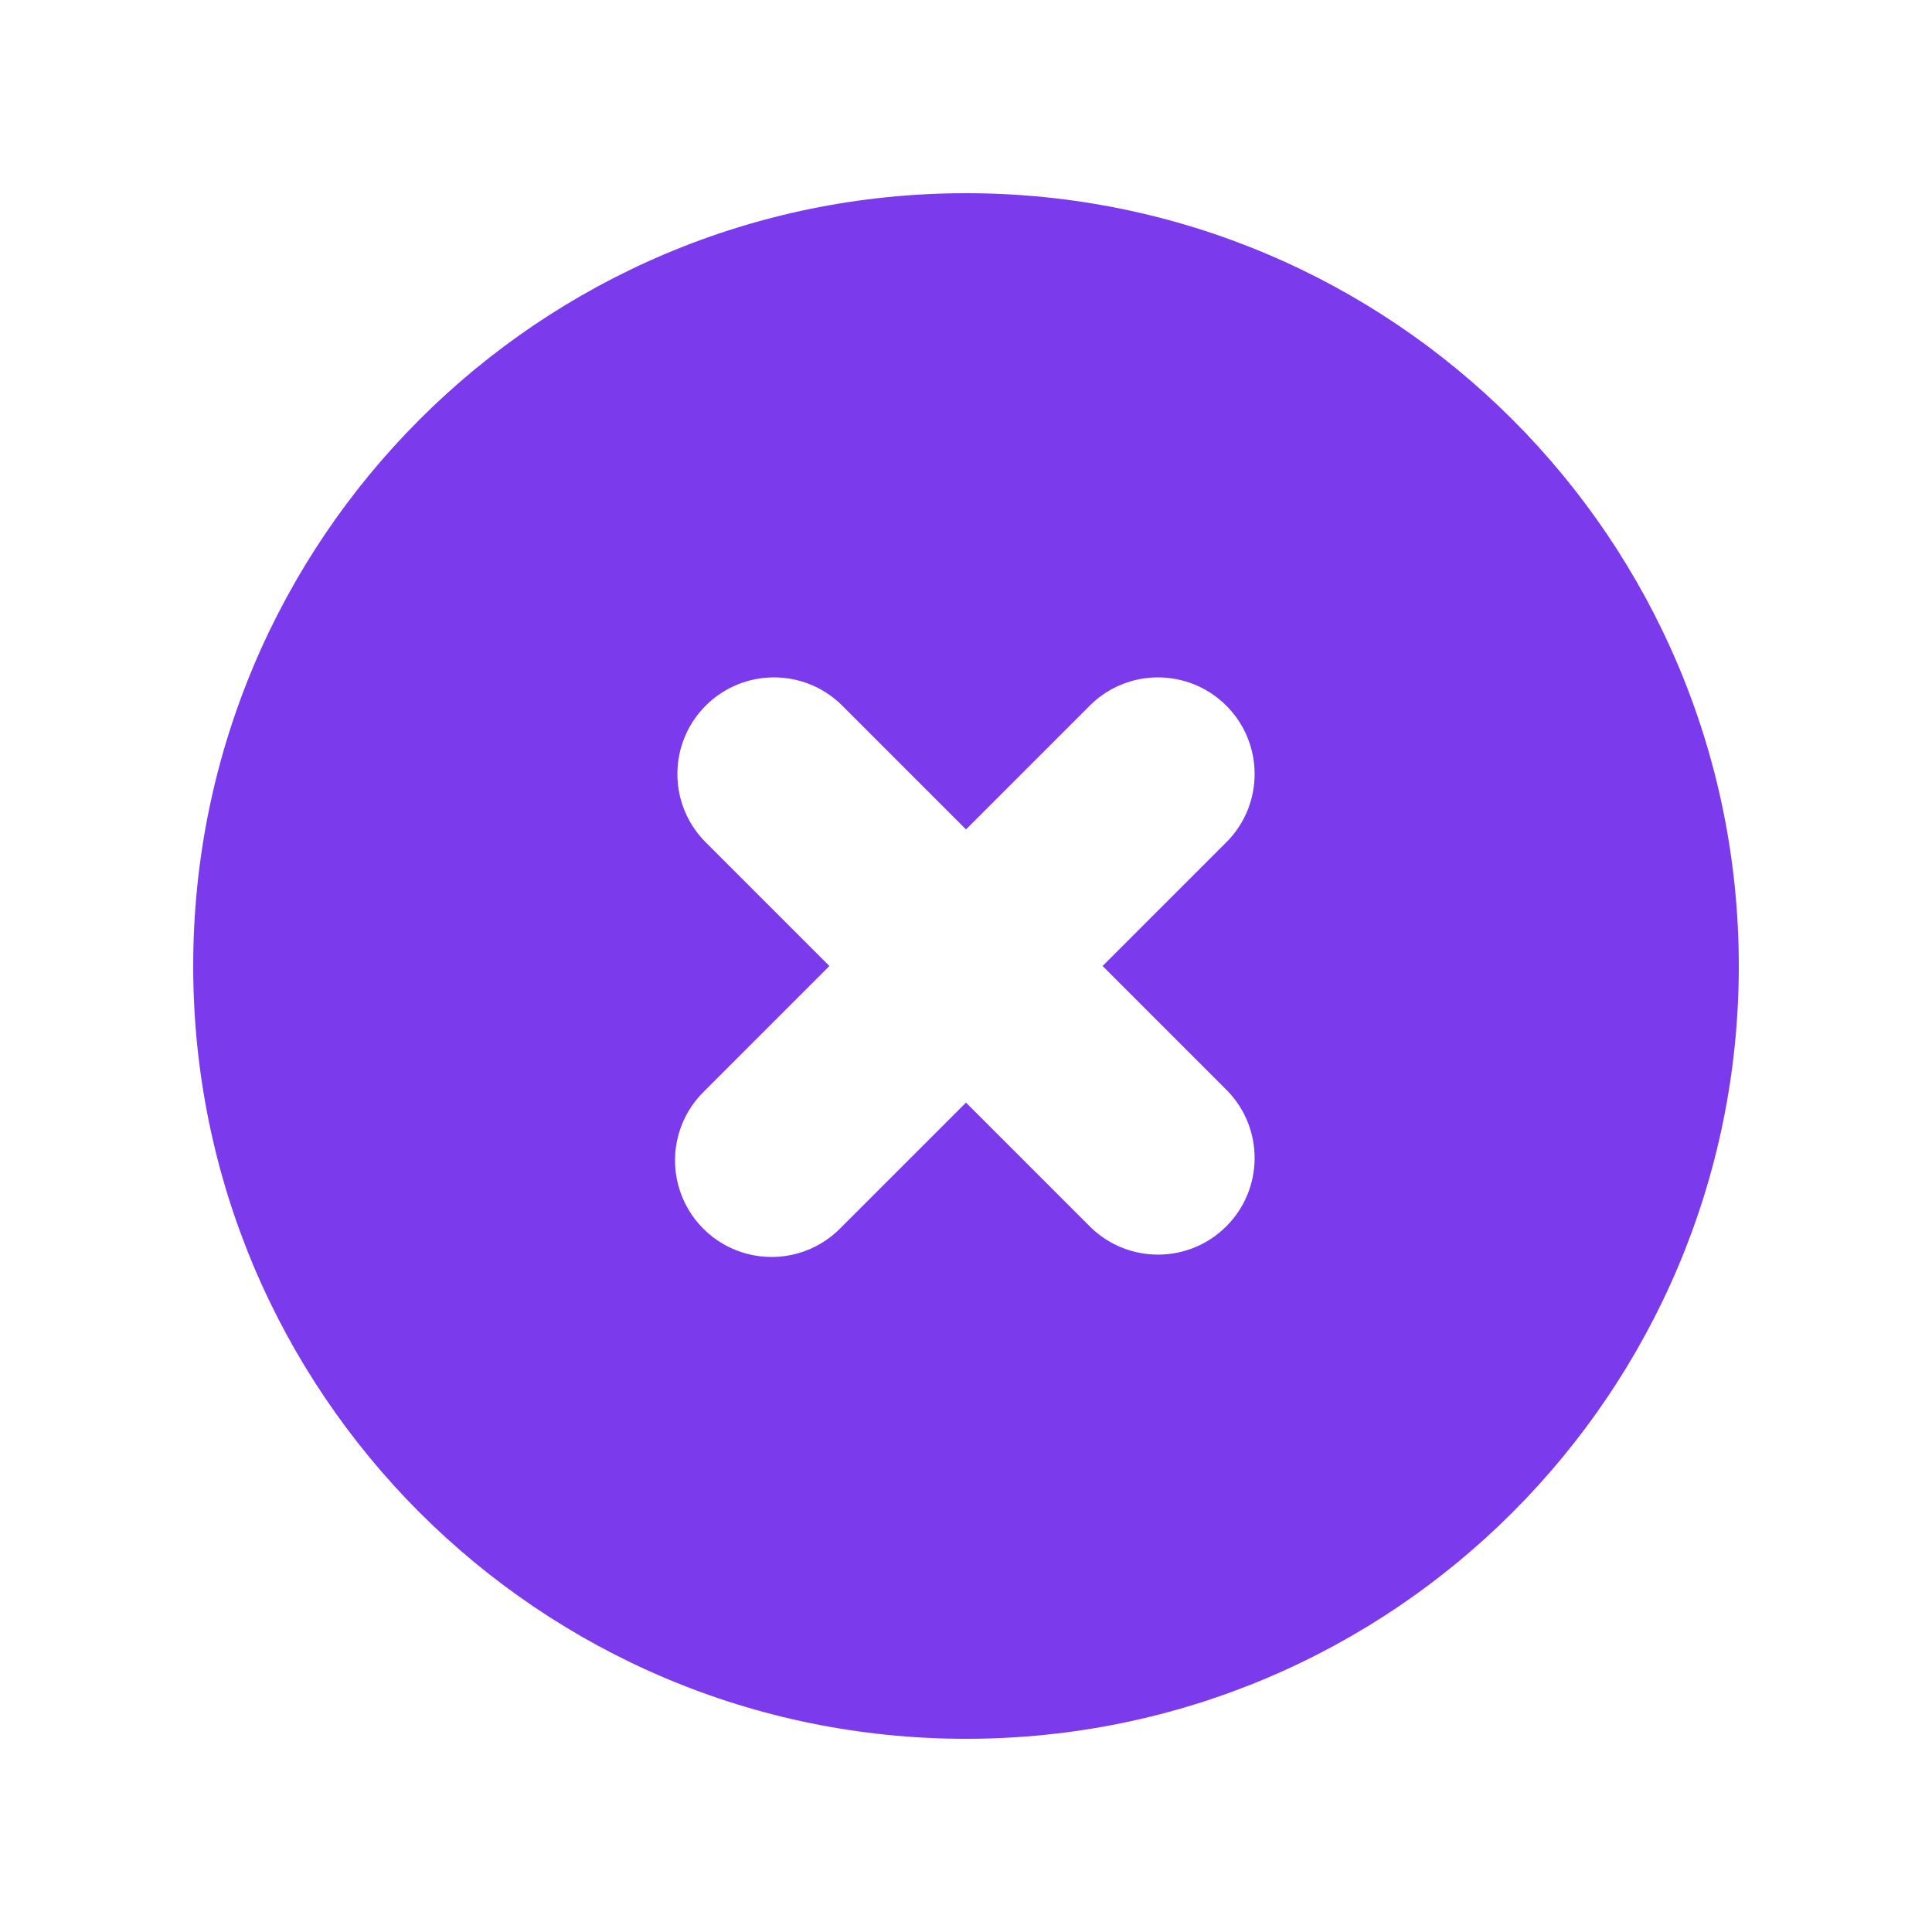
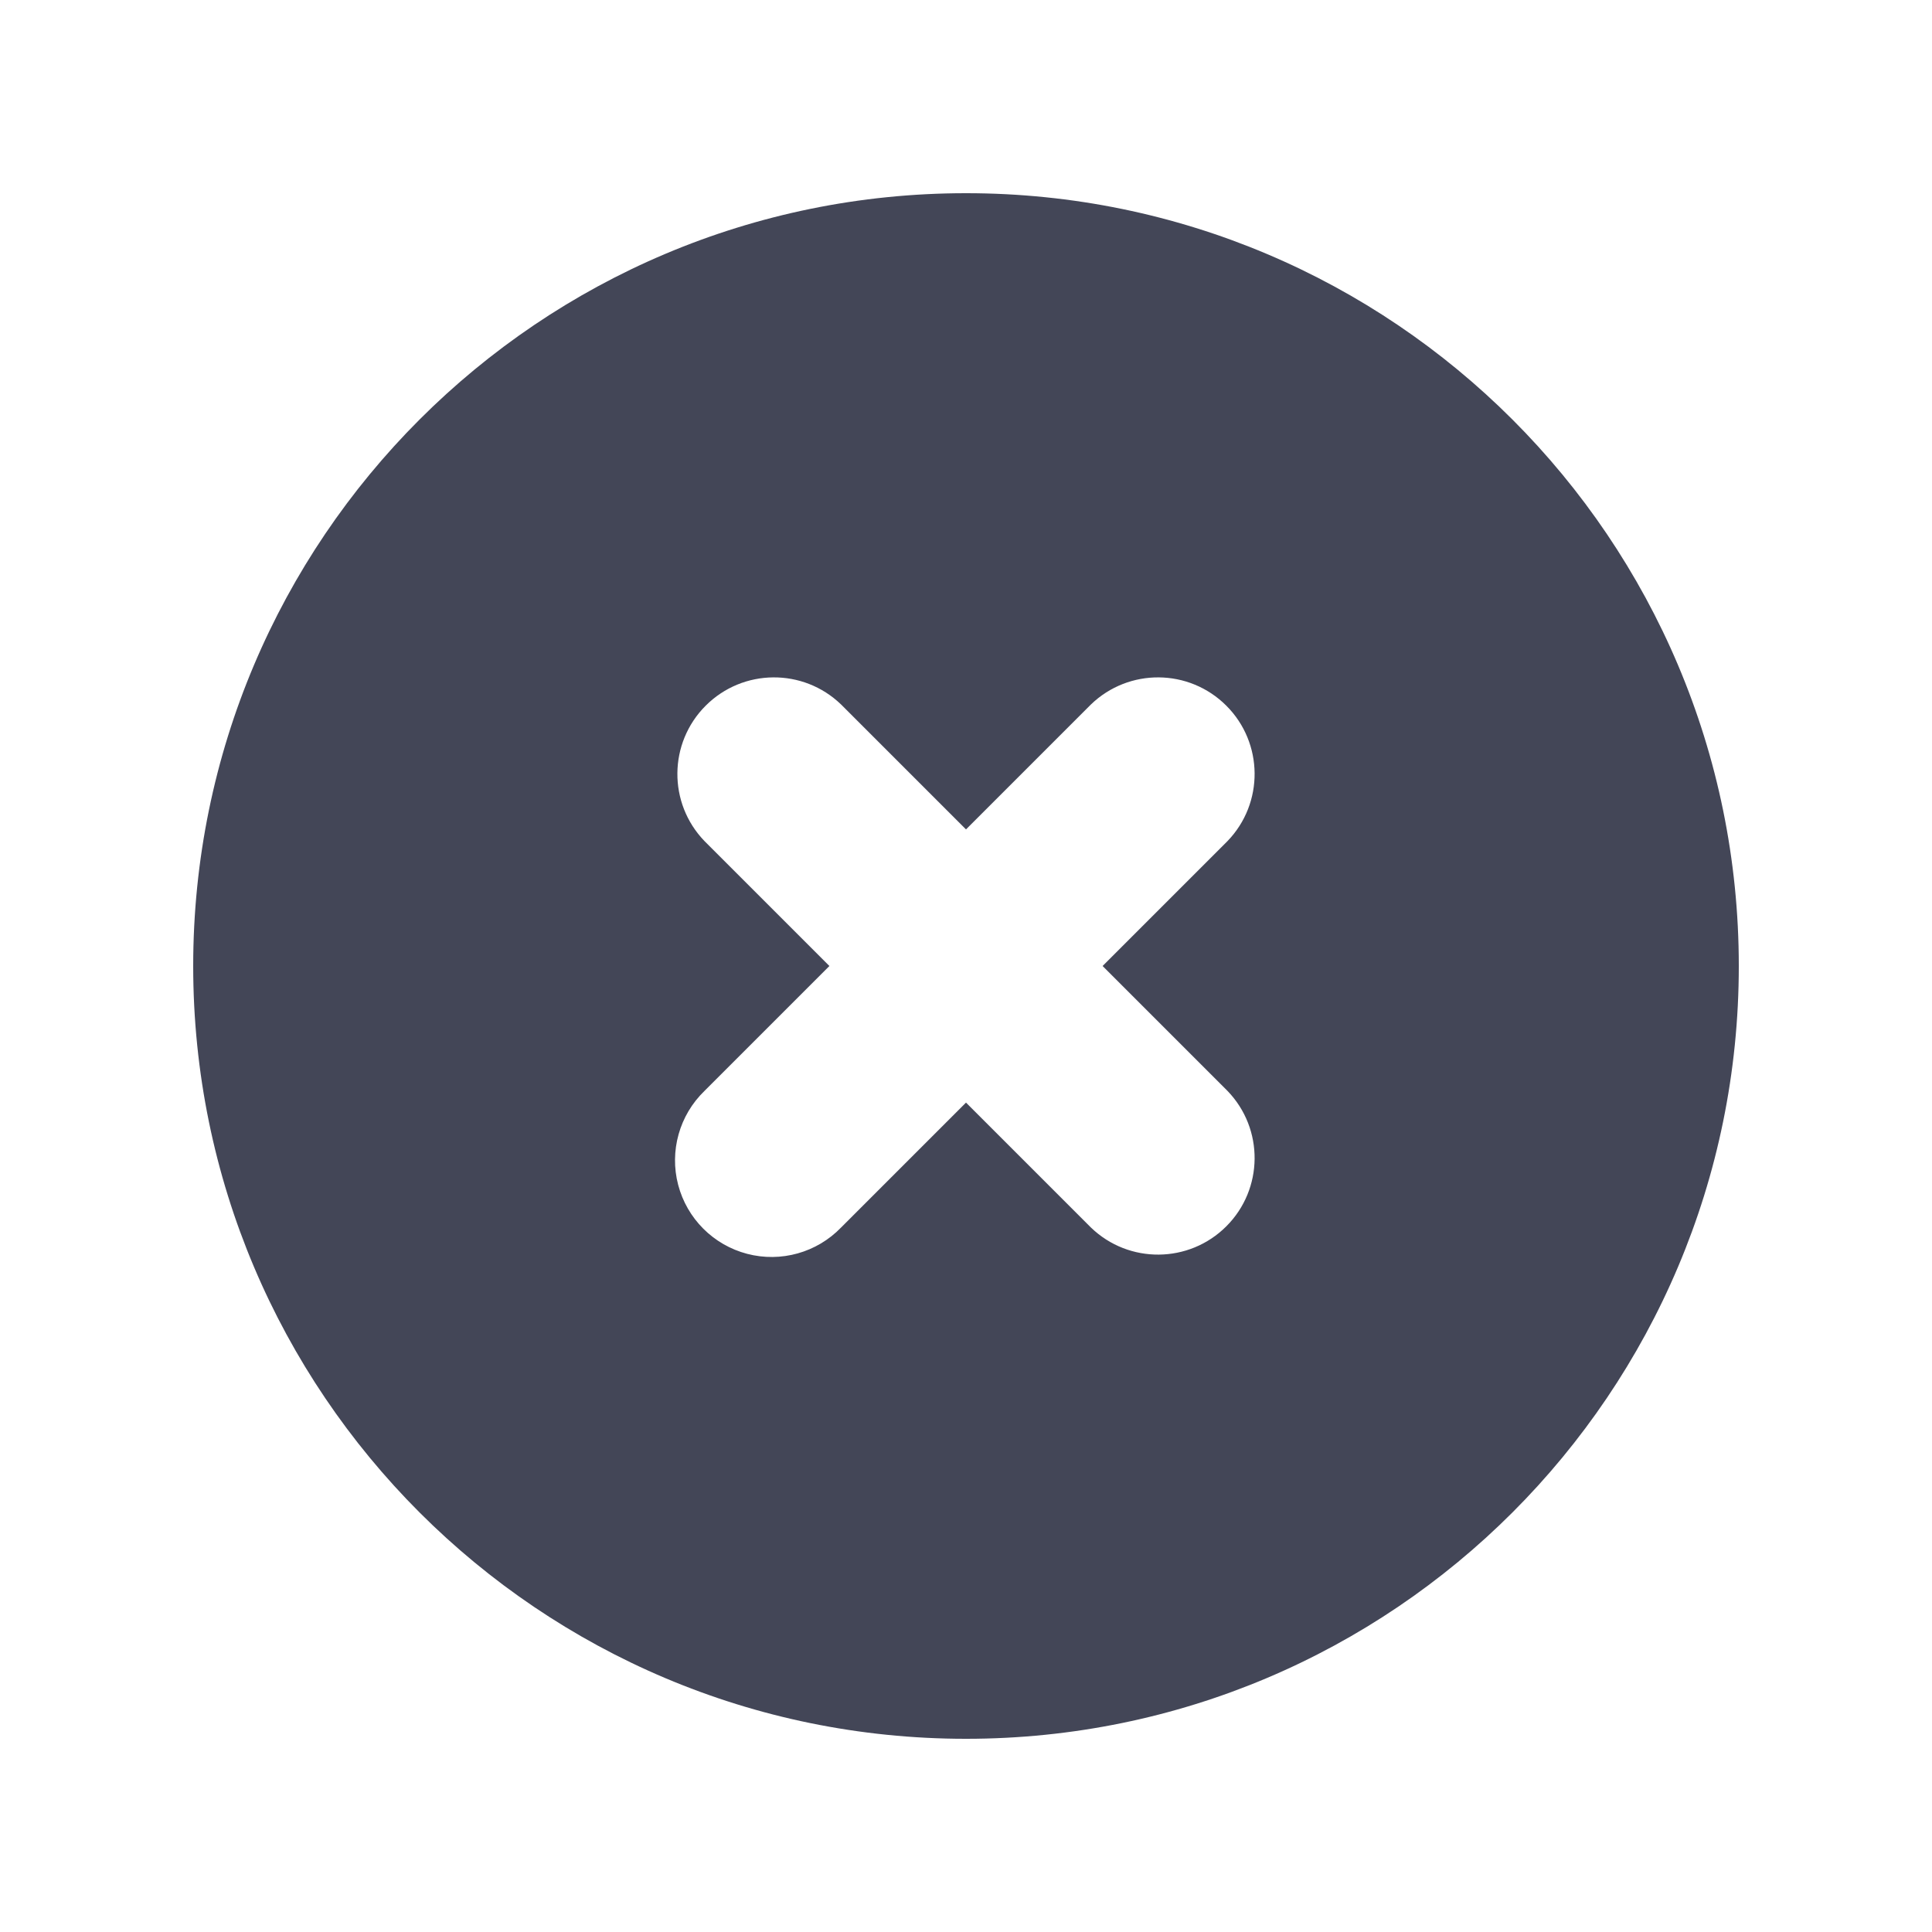
<svg xmlns="http://www.w3.org/2000/svg" width="200" height="200" viewBox="0 0 20 20">
-   <path fill="#7c3aed" fill-rule="evenodd" d="M10 18a8 8 0 1 0 0-16a8 8 0 0 0 0 16ZM8.707 7.293a1 1 0 0 0-1.414 1.414L8.586 10l-1.293 1.293a1 1 0 1 0 1.414 1.414L10 11.414l1.293 1.293a1 1 0 0 0 1.414-1.414L11.414 10l1.293-1.293a1 1 0 0 0-1.414-1.414L10 8.586L8.707 7.293Z" clip-rule="evenodd" />
+   <path fill="#434657" fill-rule="evenodd" d="M10 18a8 8 0 1 0 0-16a8 8 0 0 0 0 16ZM8.707 7.293a1 1 0 0 0-1.414 1.414L8.586 10l-1.293 1.293a1 1 0 1 0 1.414 1.414L10 11.414l1.293 1.293a1 1 0 0 0 1.414-1.414L11.414 10l1.293-1.293a1 1 0 0 0-1.414-1.414L10 8.586L8.707 7.293Z" clip-rule="evenodd" />
</svg>
